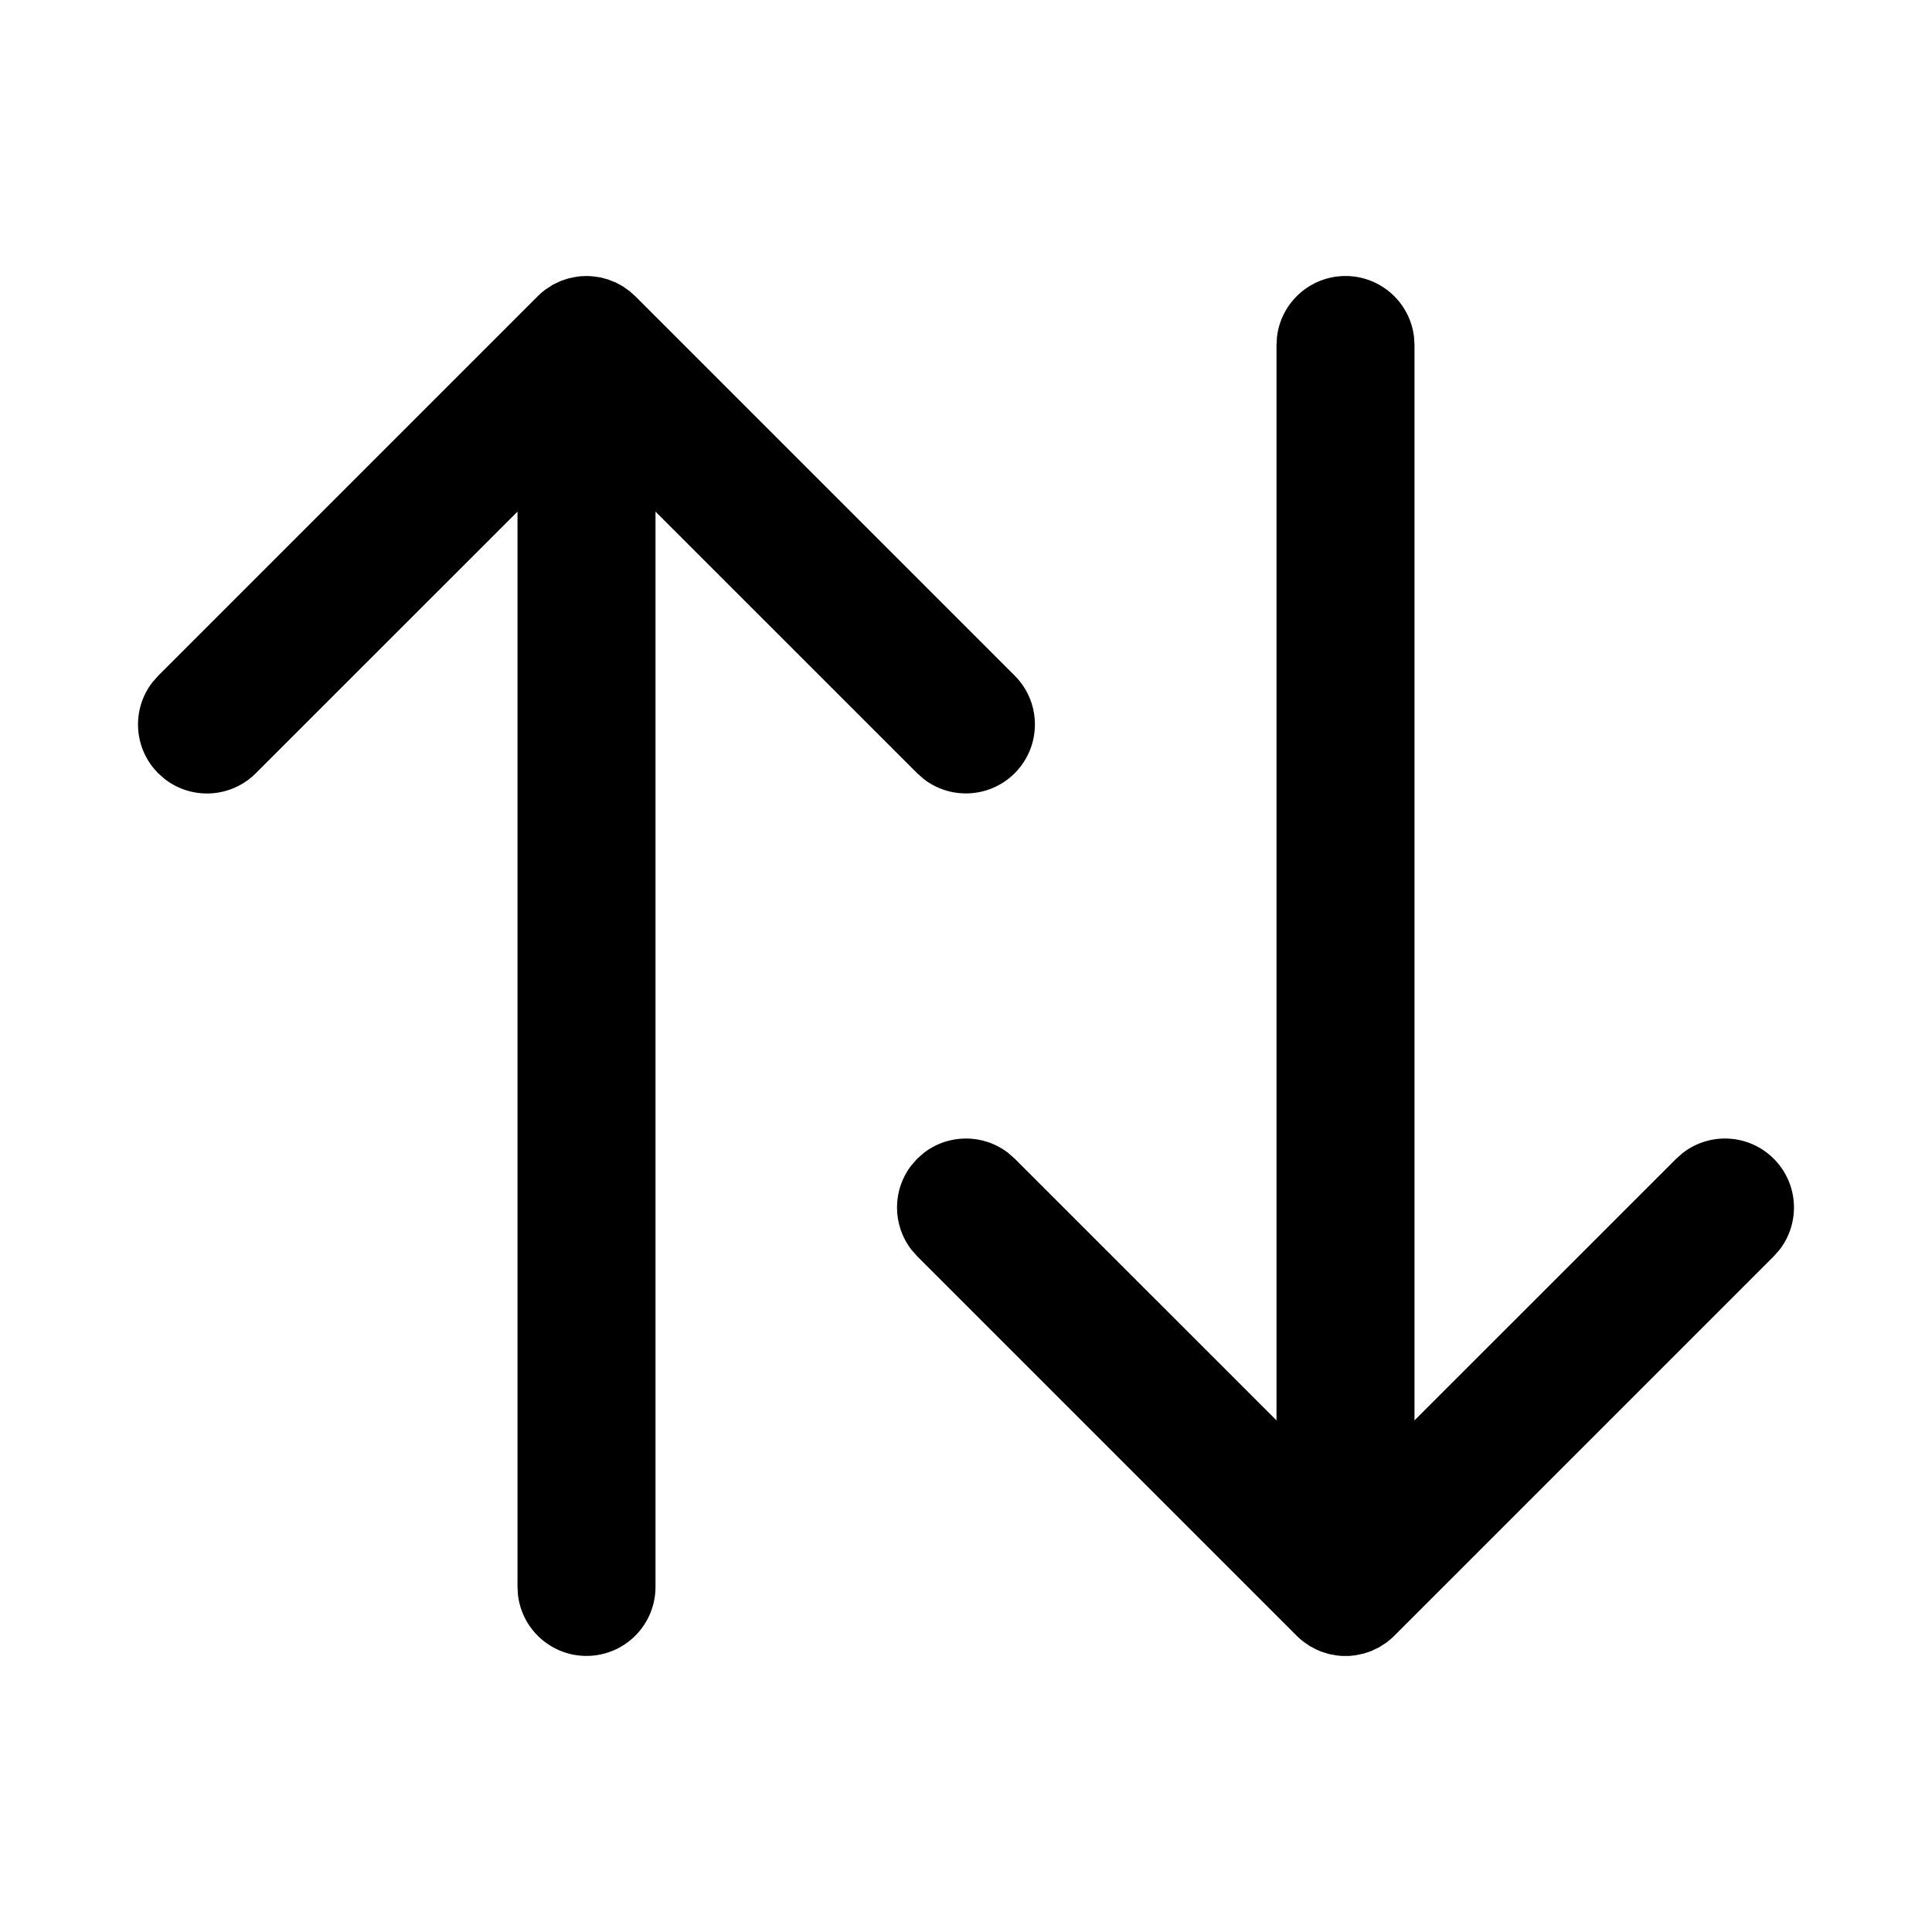
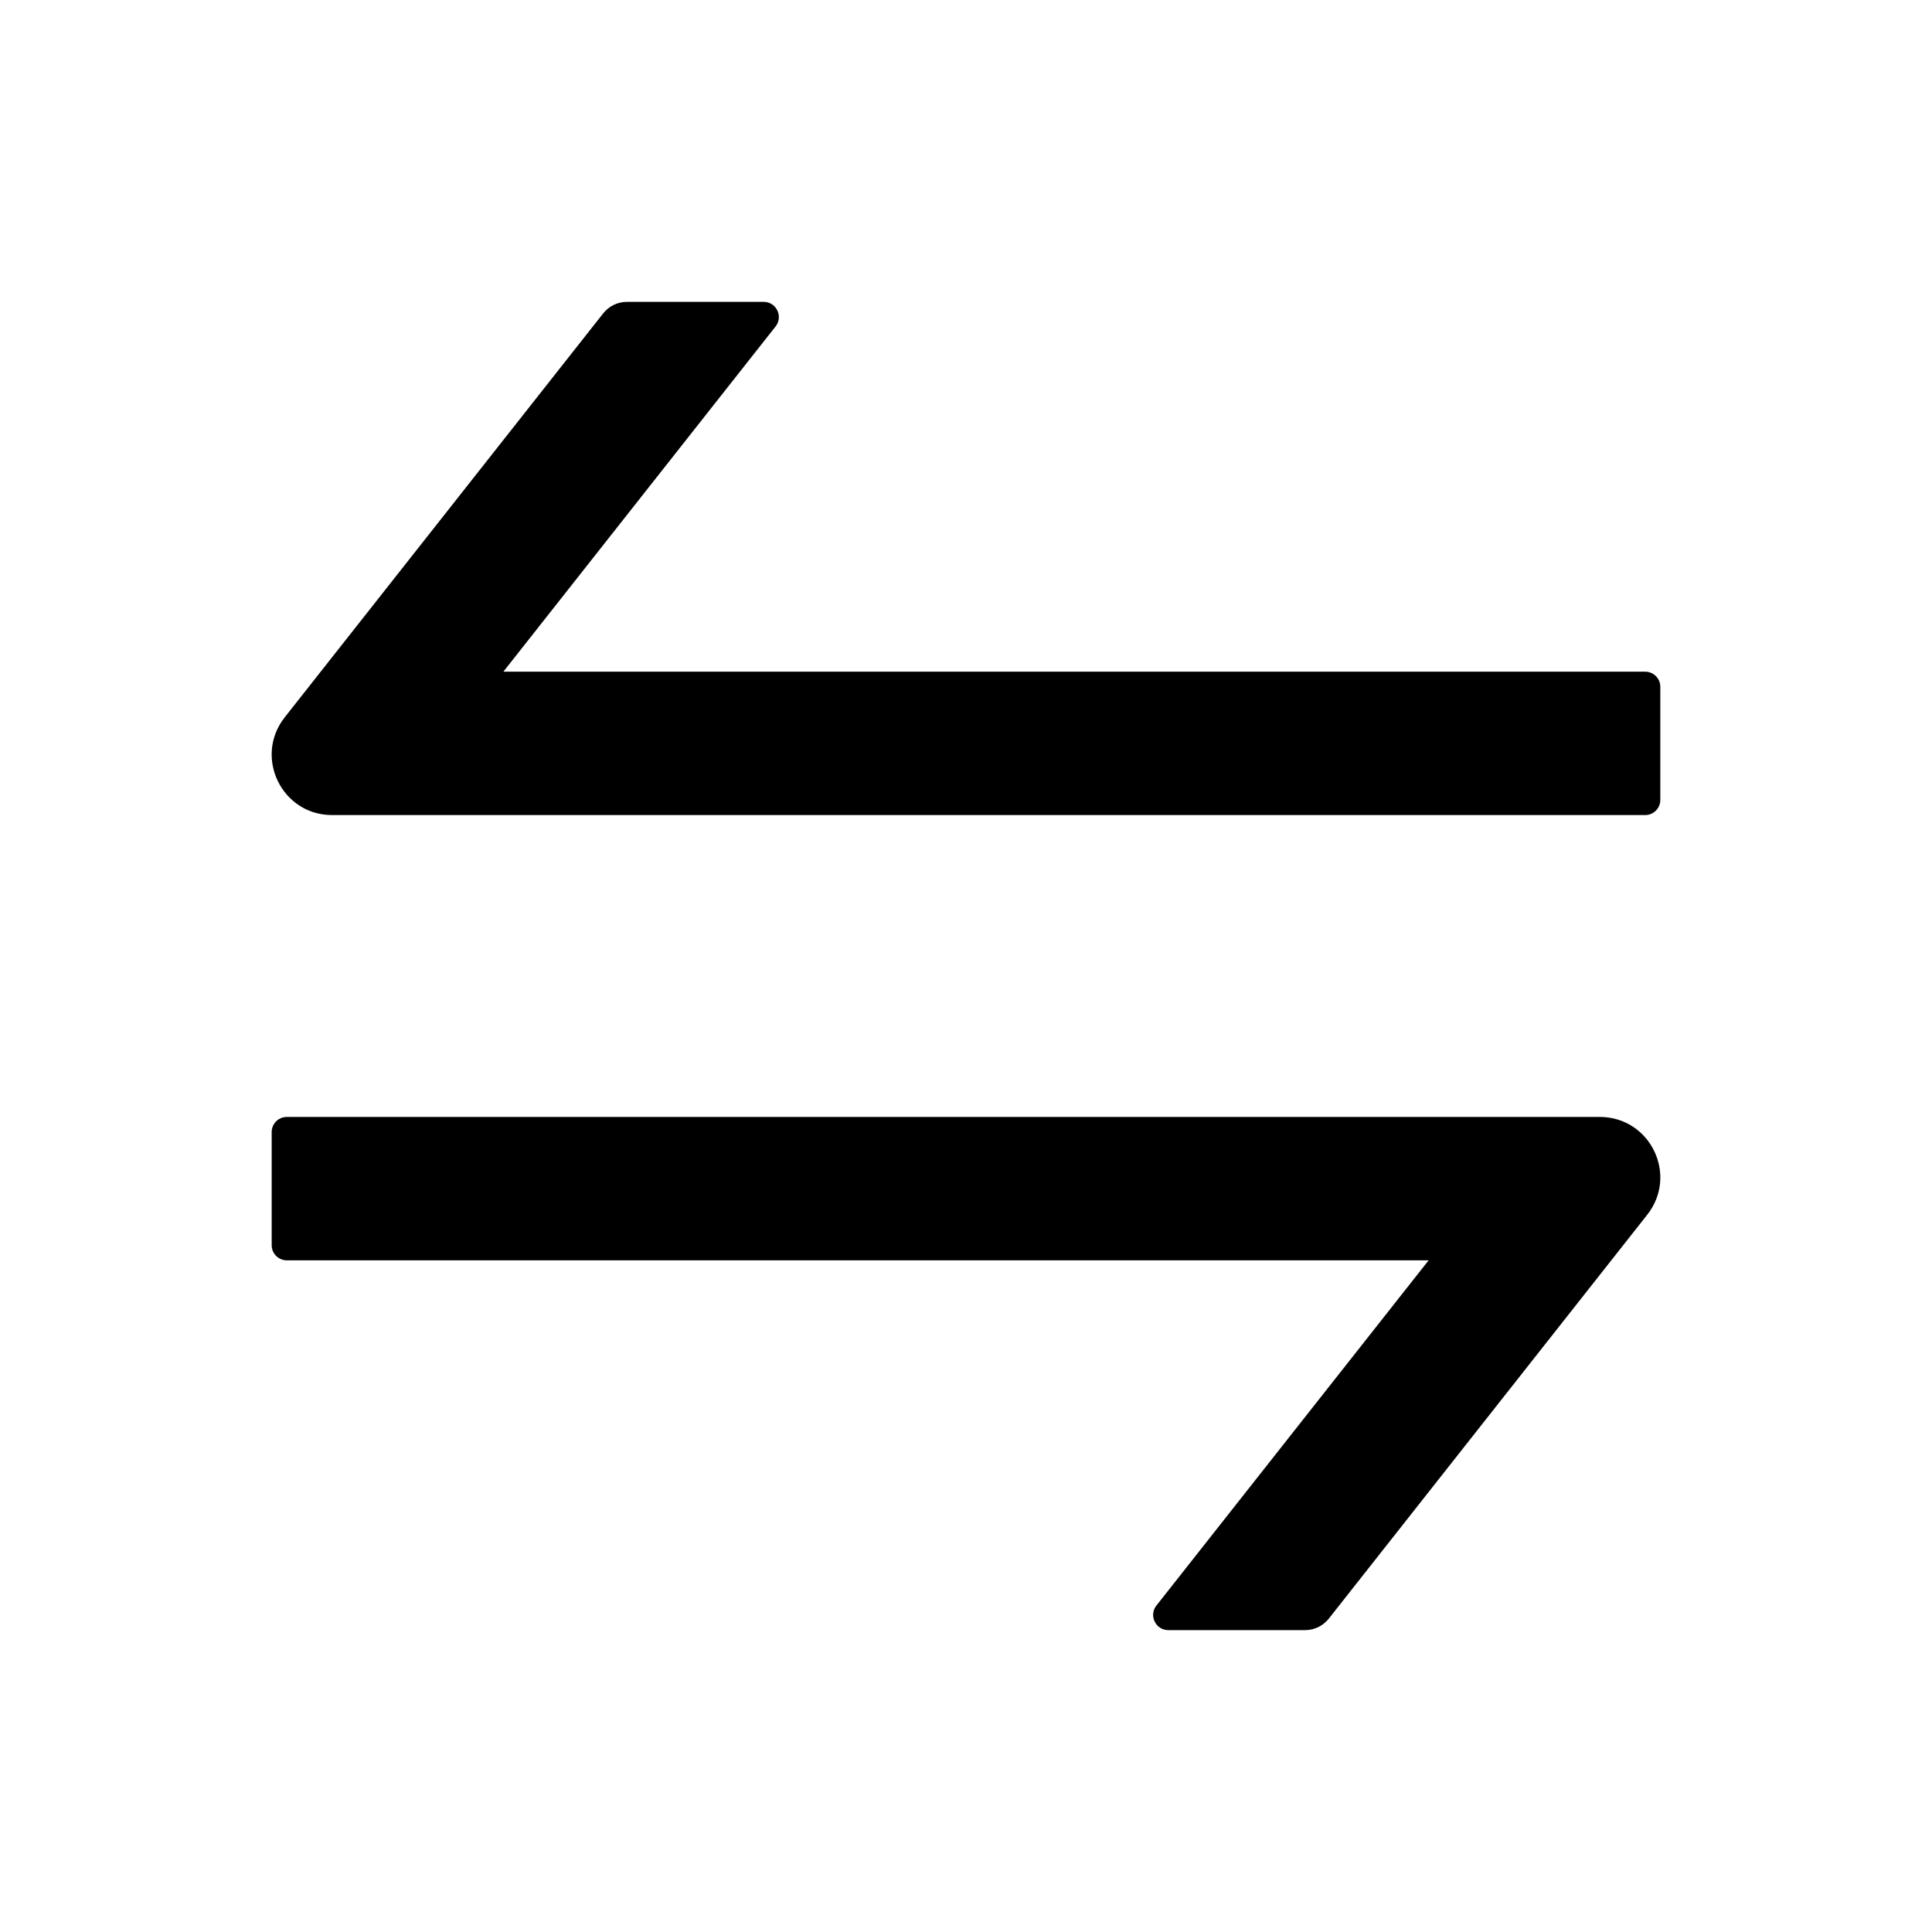
- <svg xmlns="http://www.w3.org/2000/svg" viewBox="0 0 28 28">
-   <g fill="none">
-     <path d="M8.352 4.011l.058-.007L8.5 4l.075.003l.126.017l.111.03l.111.044l.098.052l.104.074l.082.073l5.5 5.5a1 1 0 0 1-1.32 1.497l-.094-.083L9.5 7.415V23a1 1 0 0 1-1.993.117L7.5 23V7.415l-3.793 3.792a1 1 0 0 1-1.32.083l-.094-.083a1 1 0 0 1-.083-1.32l.083-.094l5.5-5.5a1.01 1.01 0 0 1 .112-.097l.11-.071l.114-.054l.105-.035l.118-.025zM19.5 4a1 1 0 0 1 .993.883L20.5 5v15.585l3.793-3.792l.094-.083a1 1 0 0 1 1.403 1.403l-.083.094l-5.5 5.5l-.044.041l-.068.056l-.11.071l-.114.054l-.105.035l-.117.025l-.09.01h-.118l-.06-.006l-.114-.02l-.109-.033l-.081-.034l-.098-.052l-.096-.067a1.01 1.01 0 0 1-.09-.08l-5.5-5.5l-.083-.094a1 1 0 0 1 0-1.226l.083-.094l.094-.083a1 1 0 0 1 1.226 0l.094.083l3.793 3.792V5l.007-.117A1 1 0 0 1 19.5 4z" fill="currentColor" />
-   </g>
+ <svg xmlns="http://www.w3.org/2000/svg" viewBox="0 0 1024 1024">
+   <path d="M847.9 592H152c-4.4 0-8 3.6-8 8v60c0 4.4 3.6 8 8 8h605.2L612.9 851c-4.1 5.2-.4 13 6.3 13h72.5c4.9 0 9.5-2.2 12.6-6.1l168.8-214.1c16.5-21 1.6-51.8-25.2-51.8zM872 356H266.8l144.3-183c4.1-5.2.4-13-6.3-13h-72.5c-4.9 0-9.5 2.2-12.6 6.1L150.9 380.2c-16.5 21-1.6 51.8 25.1 51.8h696c4.4 0 8-3.6 8-8v-60c0-4.4-3.6-8-8-8z" fill="currentColor" />
</svg>
